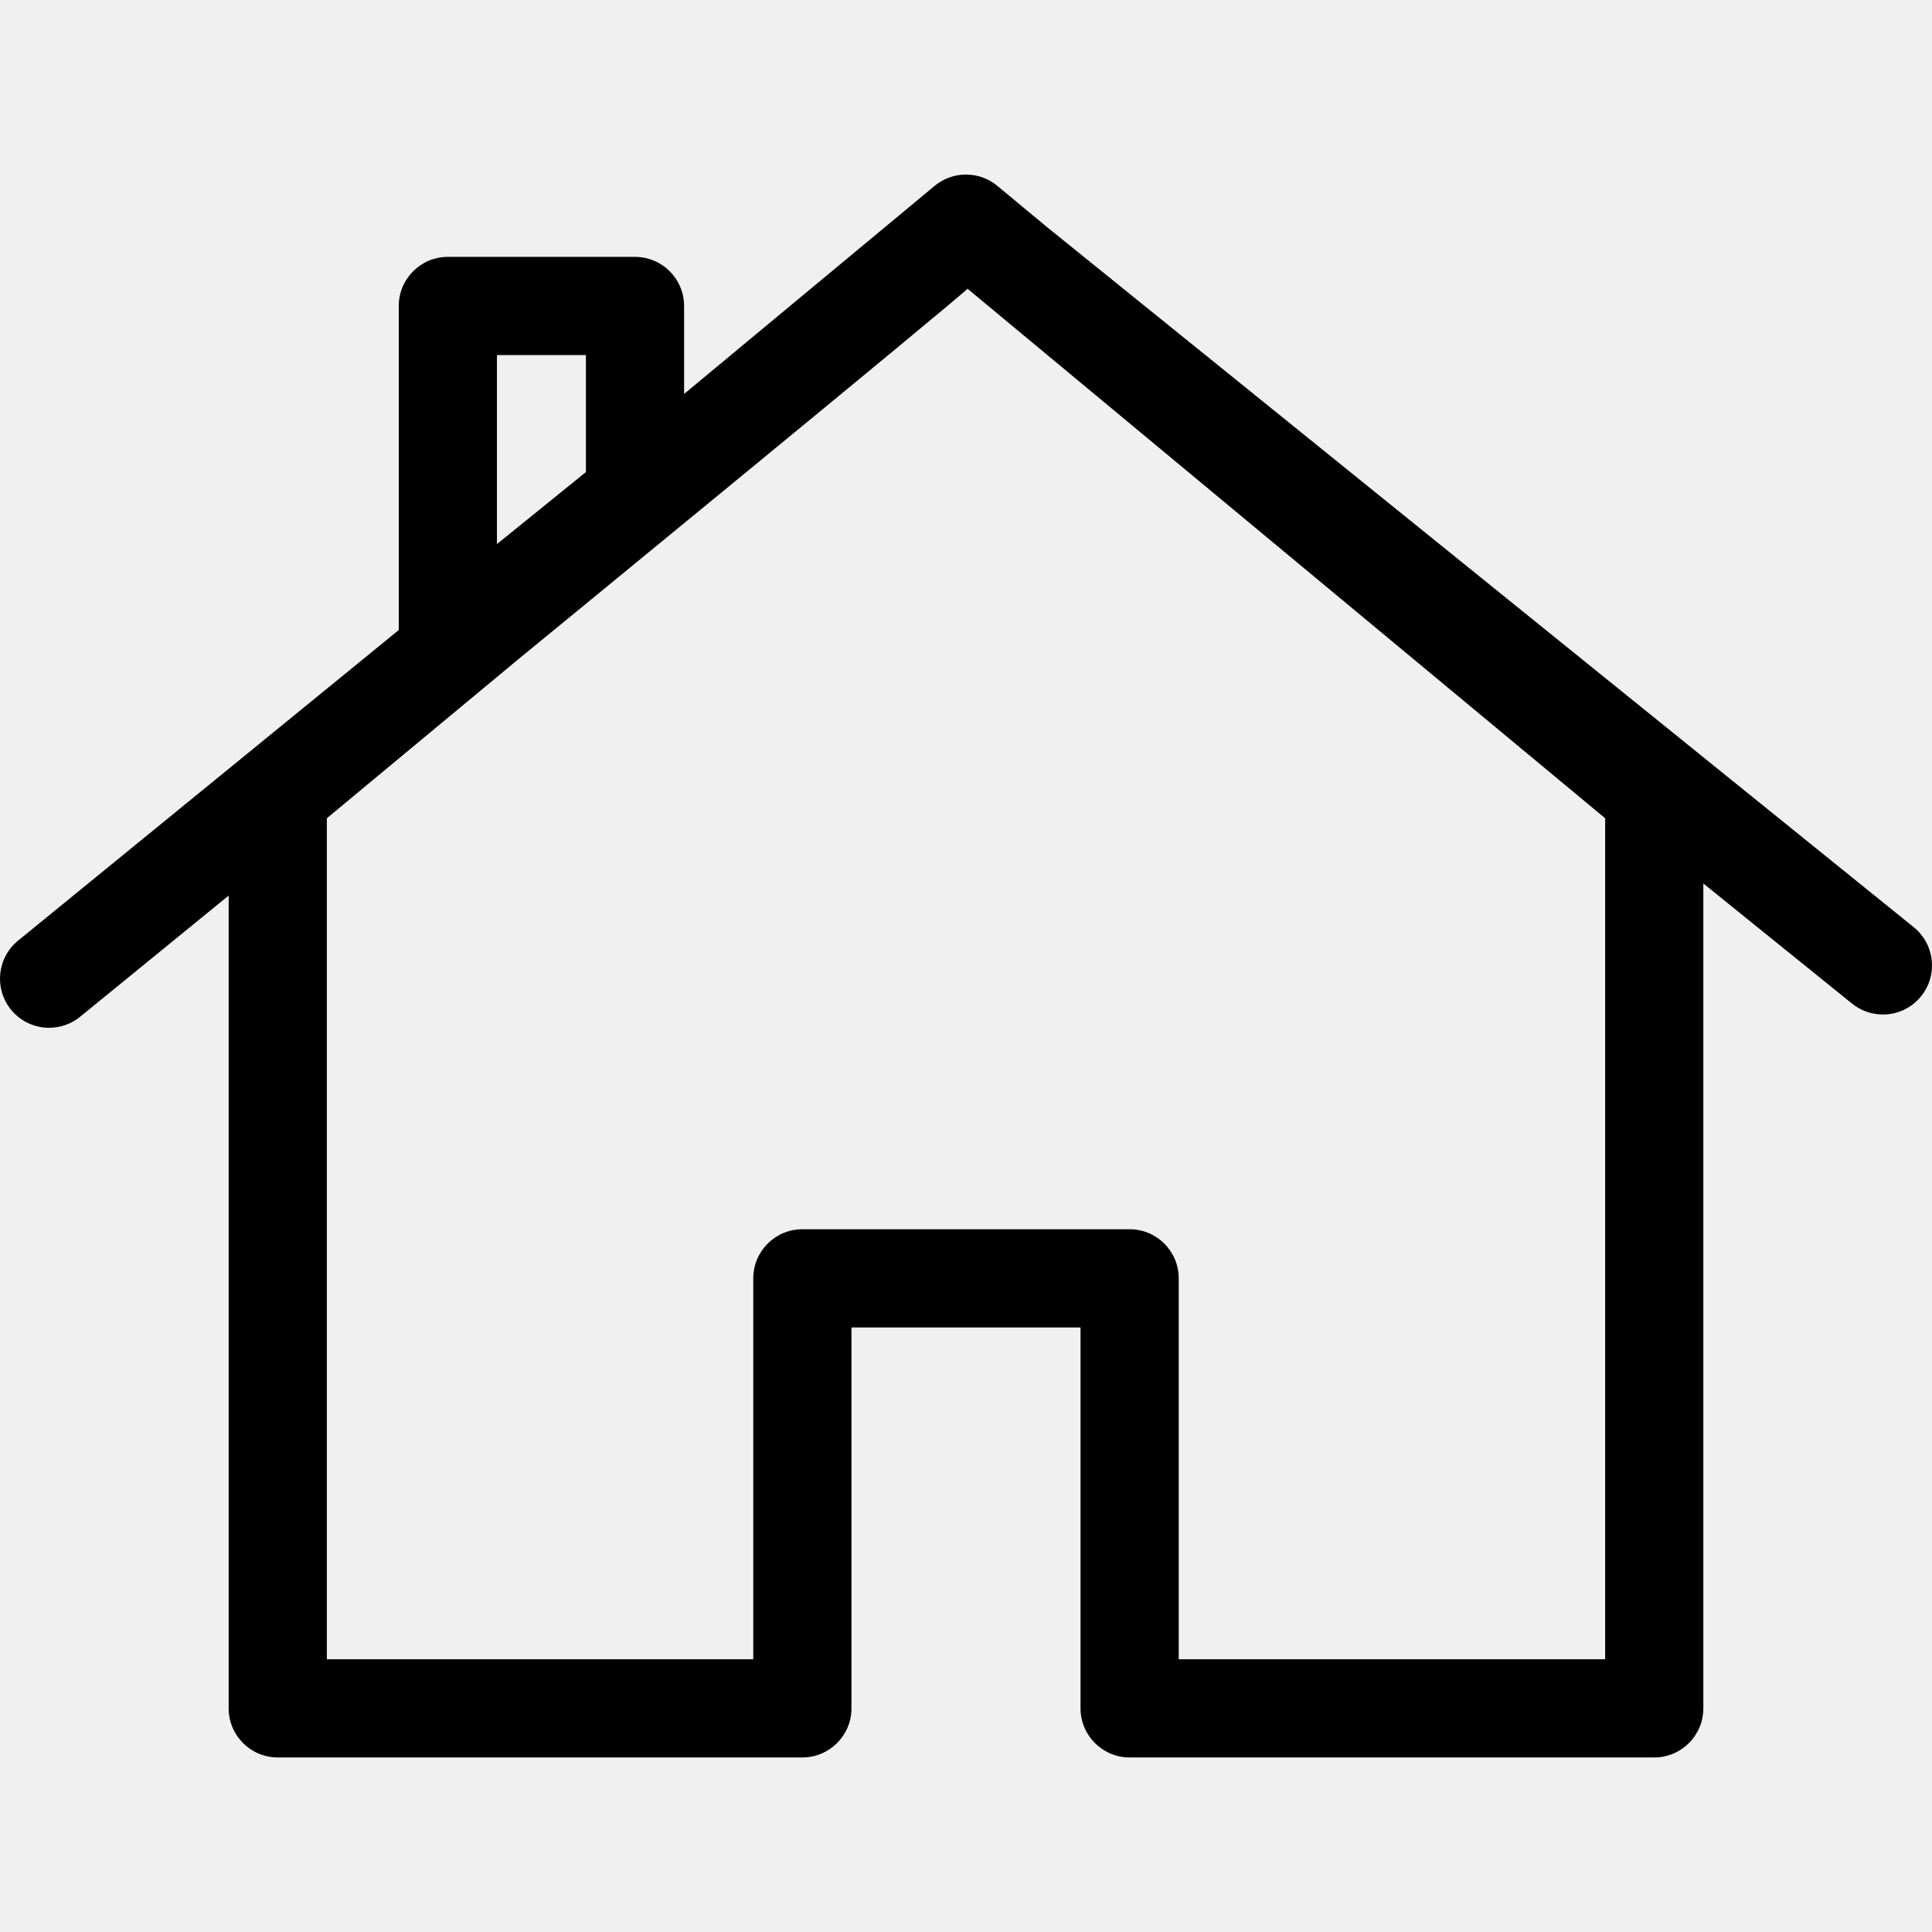
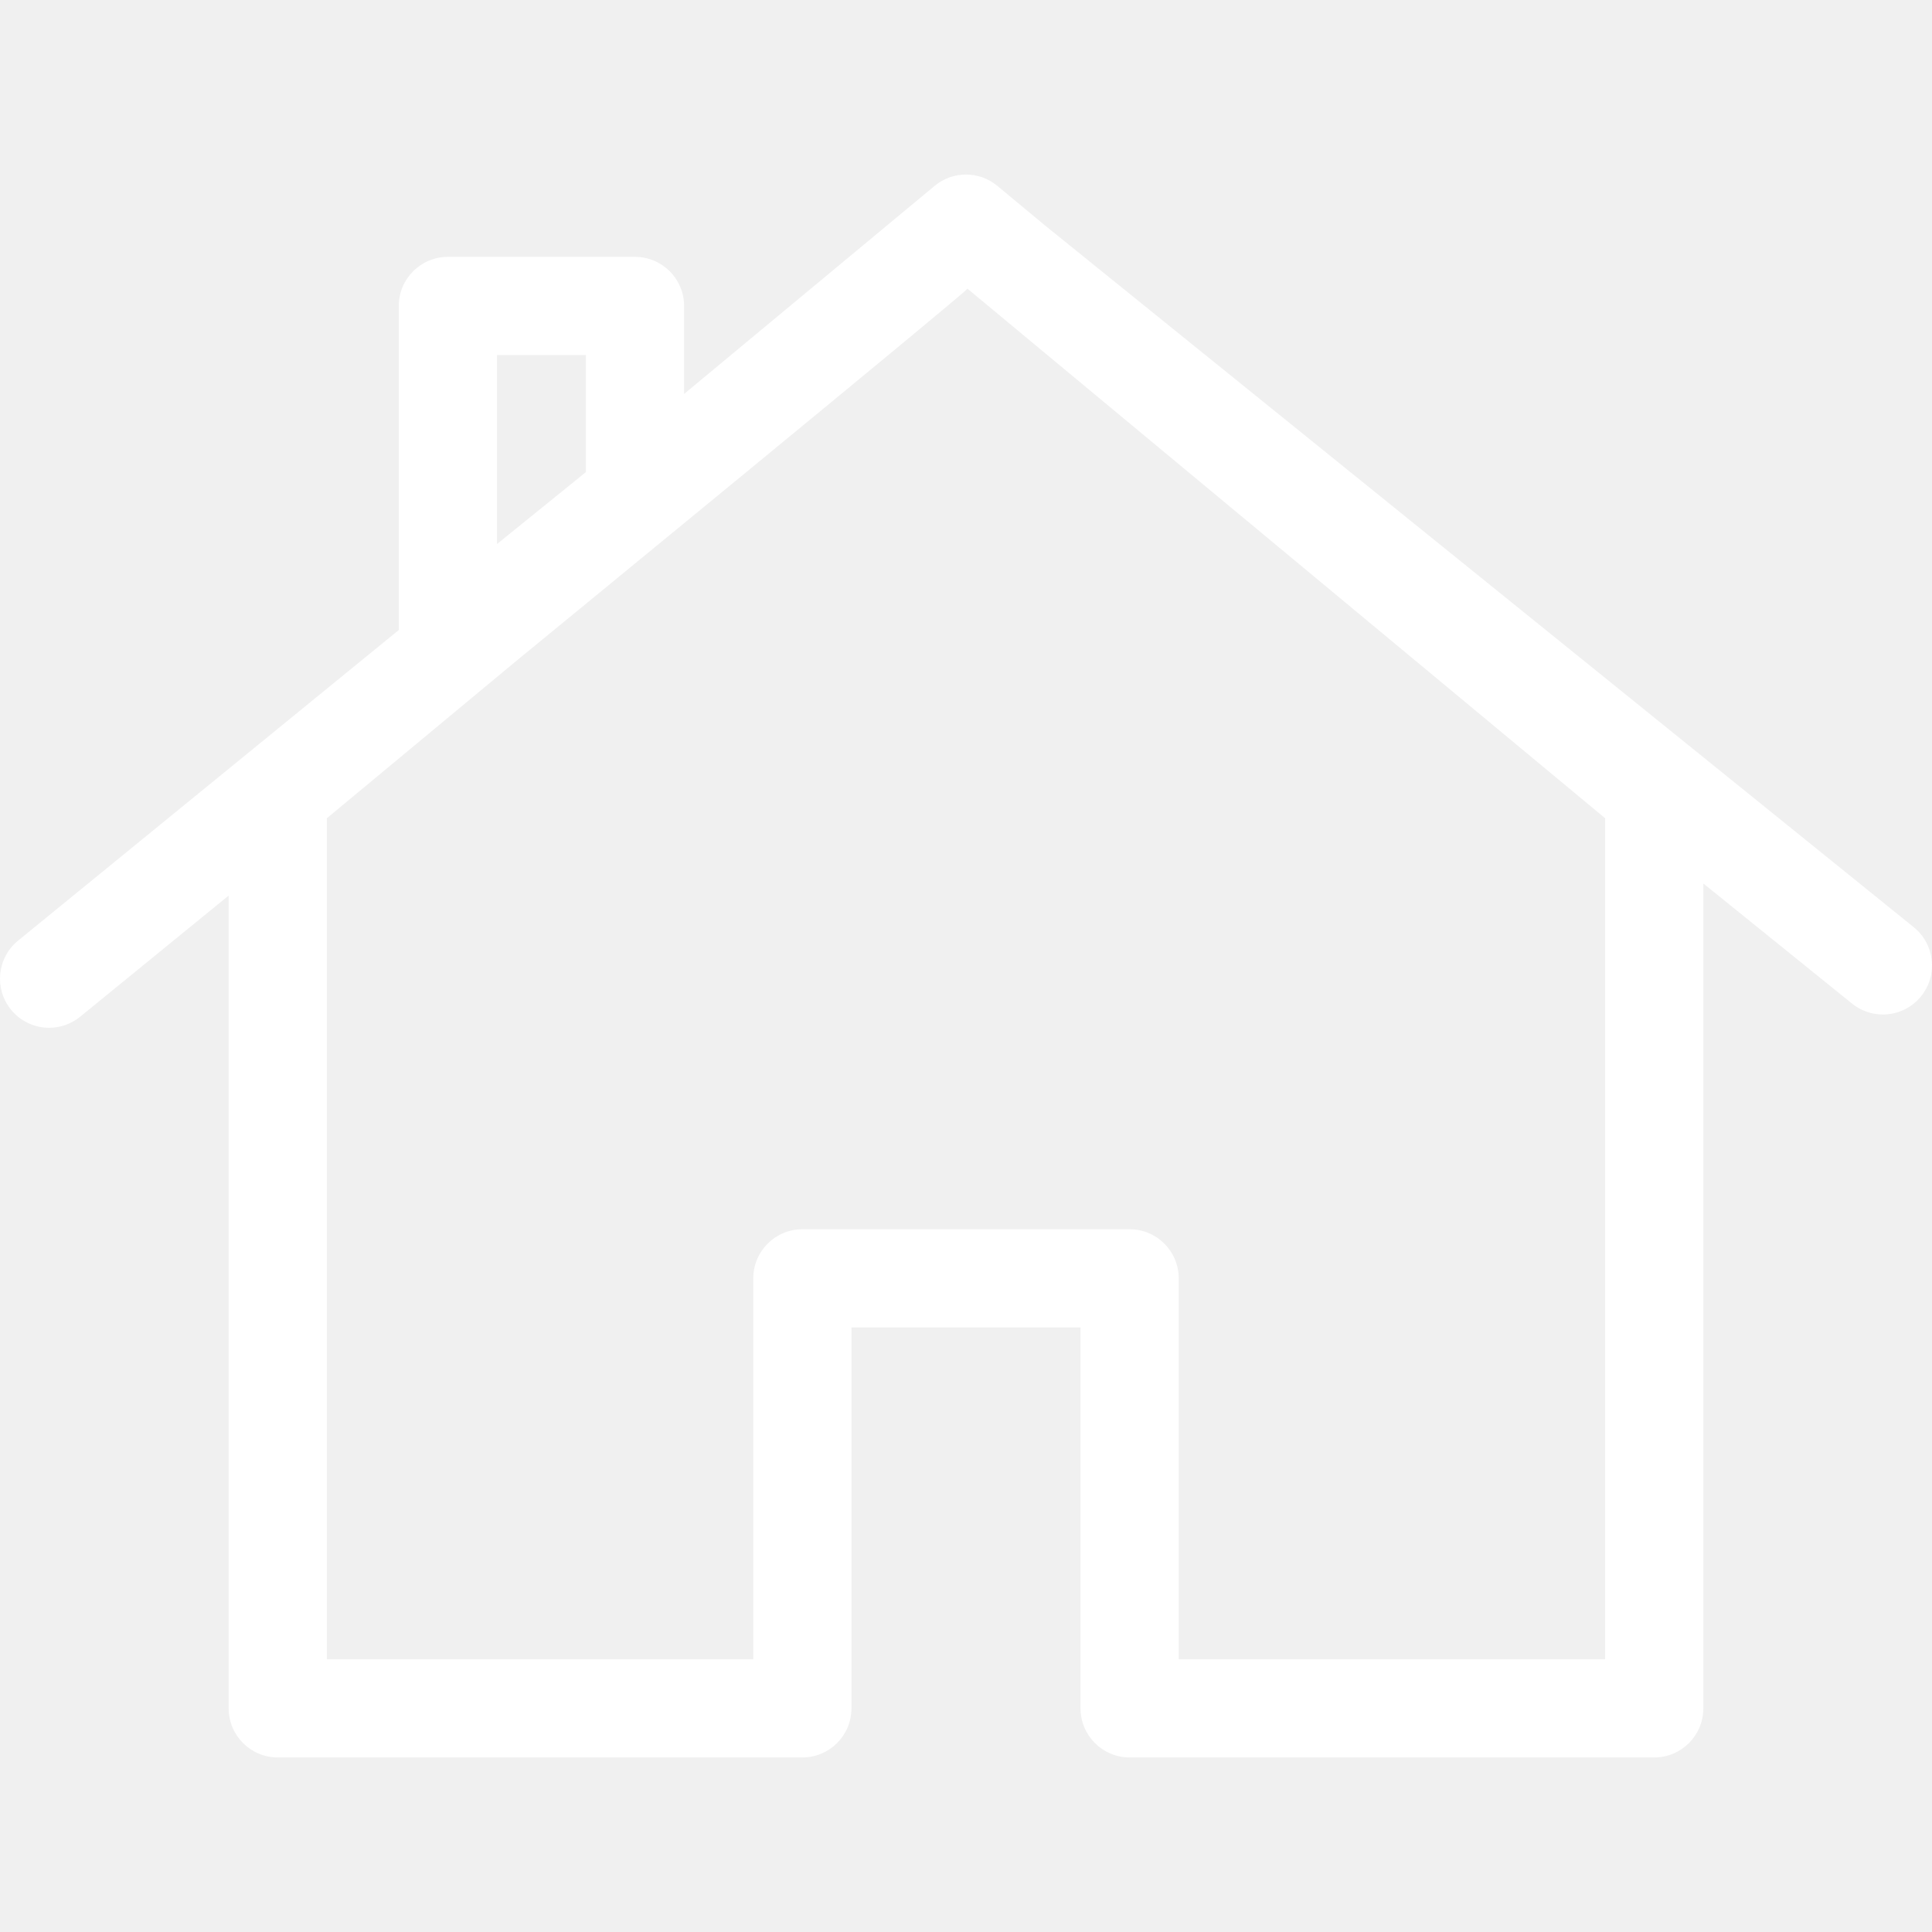
- <svg xmlns="http://www.w3.org/2000/svg" version="1.1" id="Capa_1" x="0px" y="0px" width="448.512px" height="448.512px" viewBox="0 0 448.512 448.512" style="enable-background:new 0 0 448.512 448.512;" xml:space="preserve">
+ <svg xmlns="http://www.w3.org/2000/svg" fill="#FFFFFF" version="1.1" id="Capa_1" x="0px" y="0px" width="448.512px" height="448.512px" viewBox="0 0 448.512 448.512" style="enable-background:new 0 0 448.512 448.512;" xml:space="preserve">
  <g>
    <path d="M444.277,215.253L242.72,52.441l-11.186-9.289c-4.22-3.506-10.34-3.506-14.559,0l-58.162,48.301V71.031   c0-6.294-5.104-11.397-11.396-11.397h-43.449c-6.293,0-11.396,5.104-11.396,11.397v75.233L4.191,218.371   c-4.875,3.979-5.605,11.157-1.625,16.035c2.254,2.764,5.531,4.193,8.836,4.193c2.533,0,5.082-0.841,7.203-2.565l34.477-28.126   v188.684c0,6.294,5.102,11.397,11.396,11.397h121.789c6.295,0,11.398-5.104,11.398-11.397v-88.426h53.18v88.426   c0,6.294,5.104,11.397,11.398,11.397h121.789c6.295,0,11.397-5.104,11.397-11.397V205.101l34.521,27.884   c2.108,1.702,4.643,2.532,7.158,2.532c3.321,0,6.622-1.447,8.87-4.235C449.937,226.384,449.173,219.208,444.277,215.253z    M115.366,82.428h20.652v27.164l-20.652,16.716V82.428z M372.636,189.958v195.235h-98.994v-88.427   c0-6.294-5.104-11.396-11.397-11.396h-75.977c-6.295,0-11.396,5.104-11.396,11.396v88.427H75.877V189.958l44.309-36.798   c0,0,103.748-85.009,104.41-86.141L372.636,189.958z" />
  </g>
  <g>
</g>
  <g>
</g>
  <g>
</g>
  <g>
</g>
  <g>
</g>
  <g>
</g>
  <g>
</g>
  <g>
</g>
  <g>
</g>
  <g>
</g>
  <g>
</g>
  <g>
</g>
  <g>
</g>
  <g>
</g>
  <g>
</g>
</svg>
